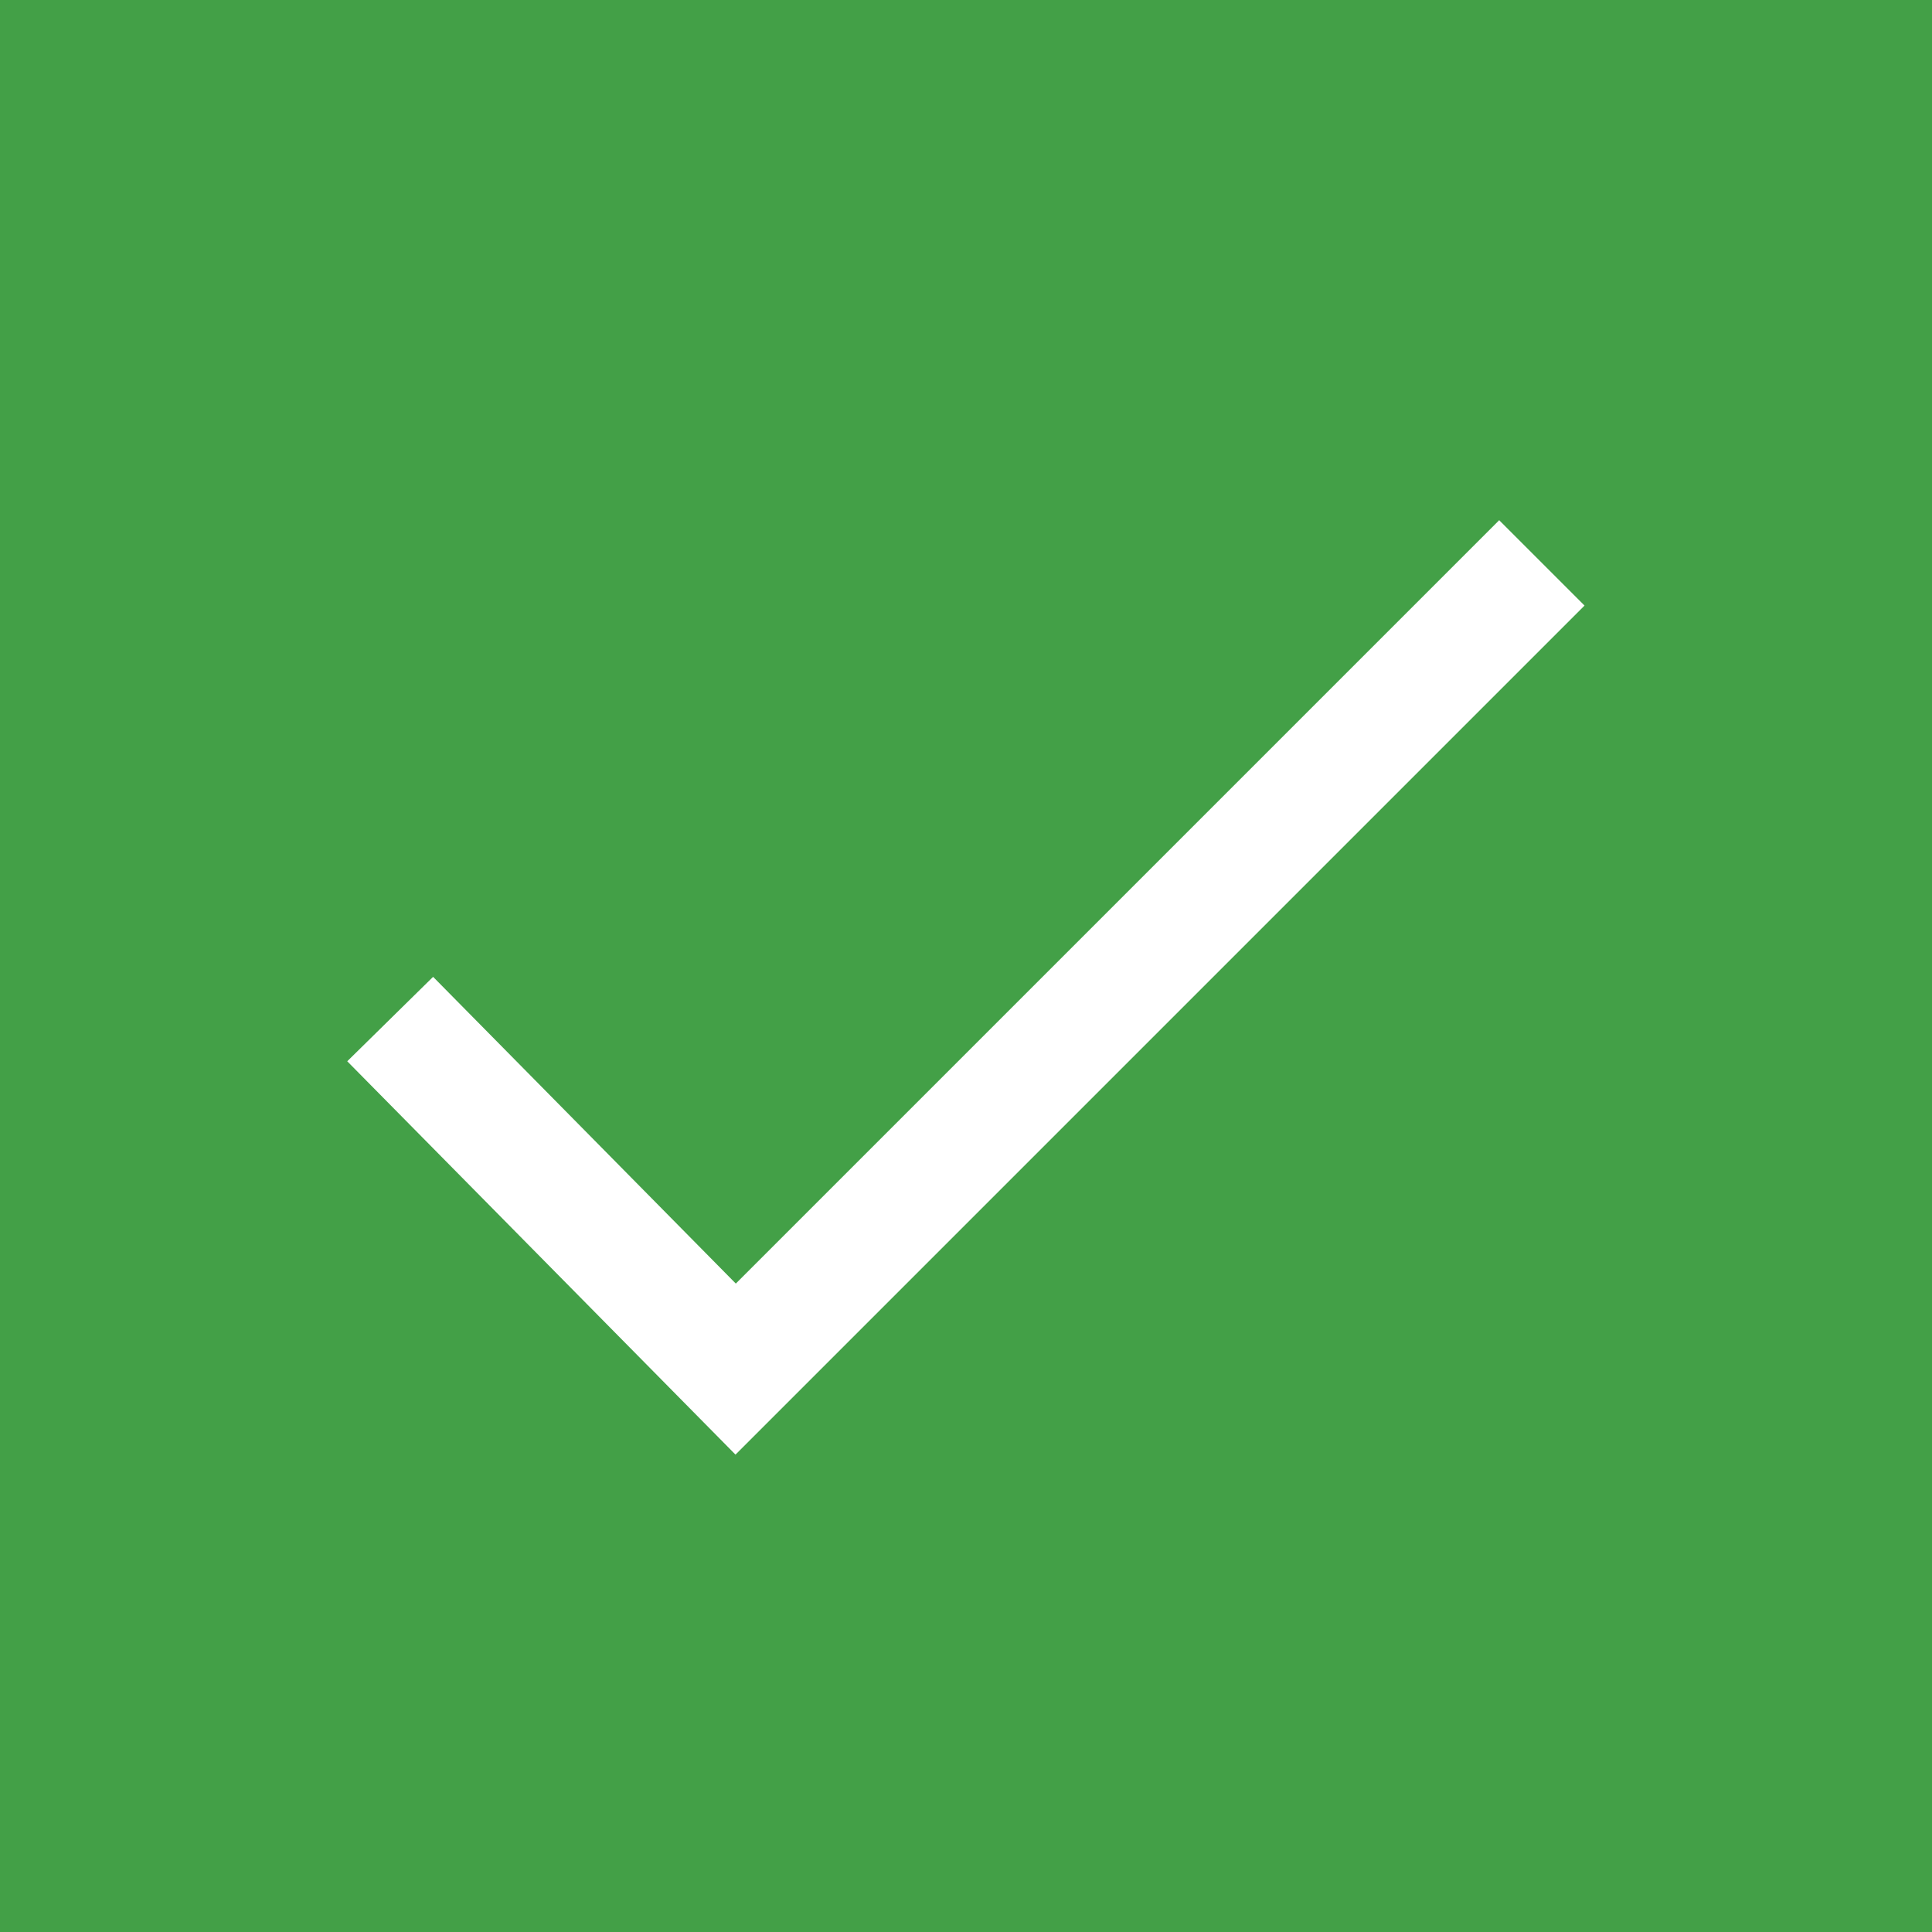
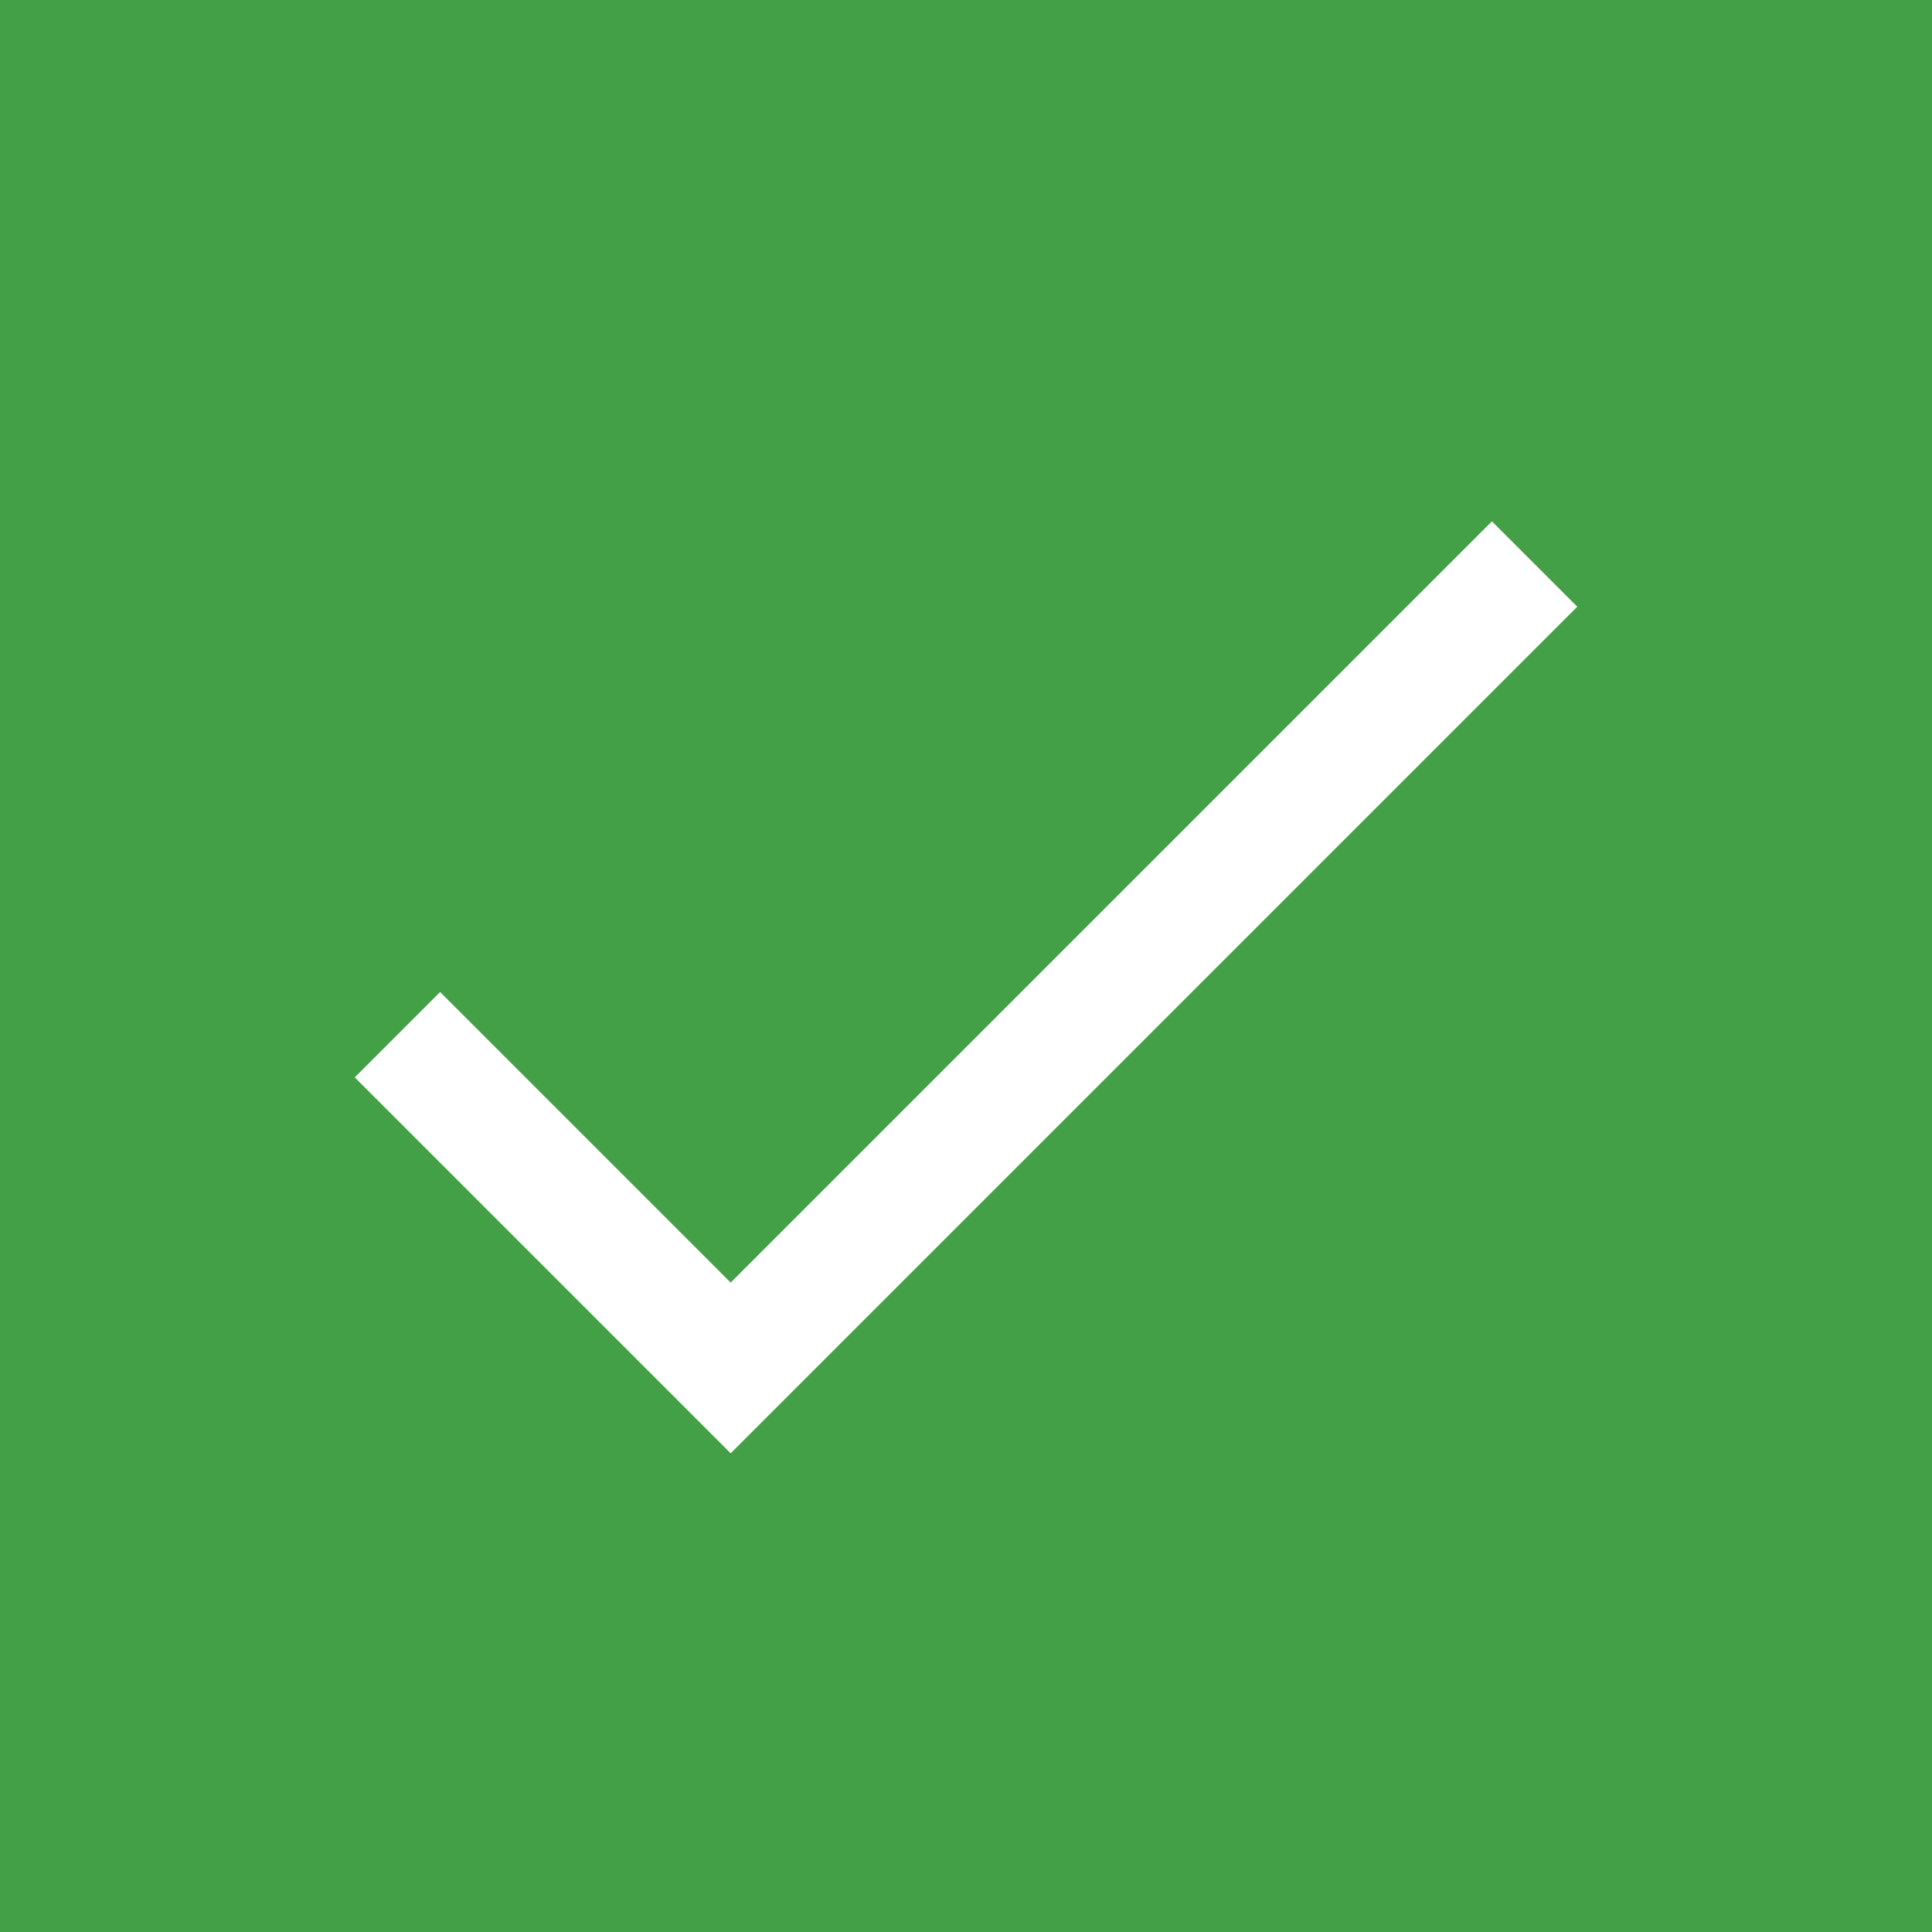
<svg xmlns="http://www.w3.org/2000/svg" xml:space="preserve" width="64px" height="64px" version="1.1" shape-rendering="geometricPrecision" text-rendering="geometricPrecision" image-rendering="optimizeQuality" fill-rule="evenodd" clip-rule="evenodd" viewBox="0 0 6400000 6400000">
  <g id="Warstwa_x0020_1">
    <polygon fill="#43A047" points="-118,-118 6400118,-118 6400118,6400118 -118,6400118 " />
-     <polygon fill="#FFFFFF" fill-rule="nonzero" points="1434703,3235906 2437471,4252021 4966242,1723250 5249002,2006009 2436408,4818603 1150290,3515594 " />
+     <polygon fill="white" fill-rule="nonzero" points="1457971,3286222 2420463,4248714 4942147,1727029 5224907,2009789 2420463,4814232 1175211,3568981 " />
  </g>
</svg>
